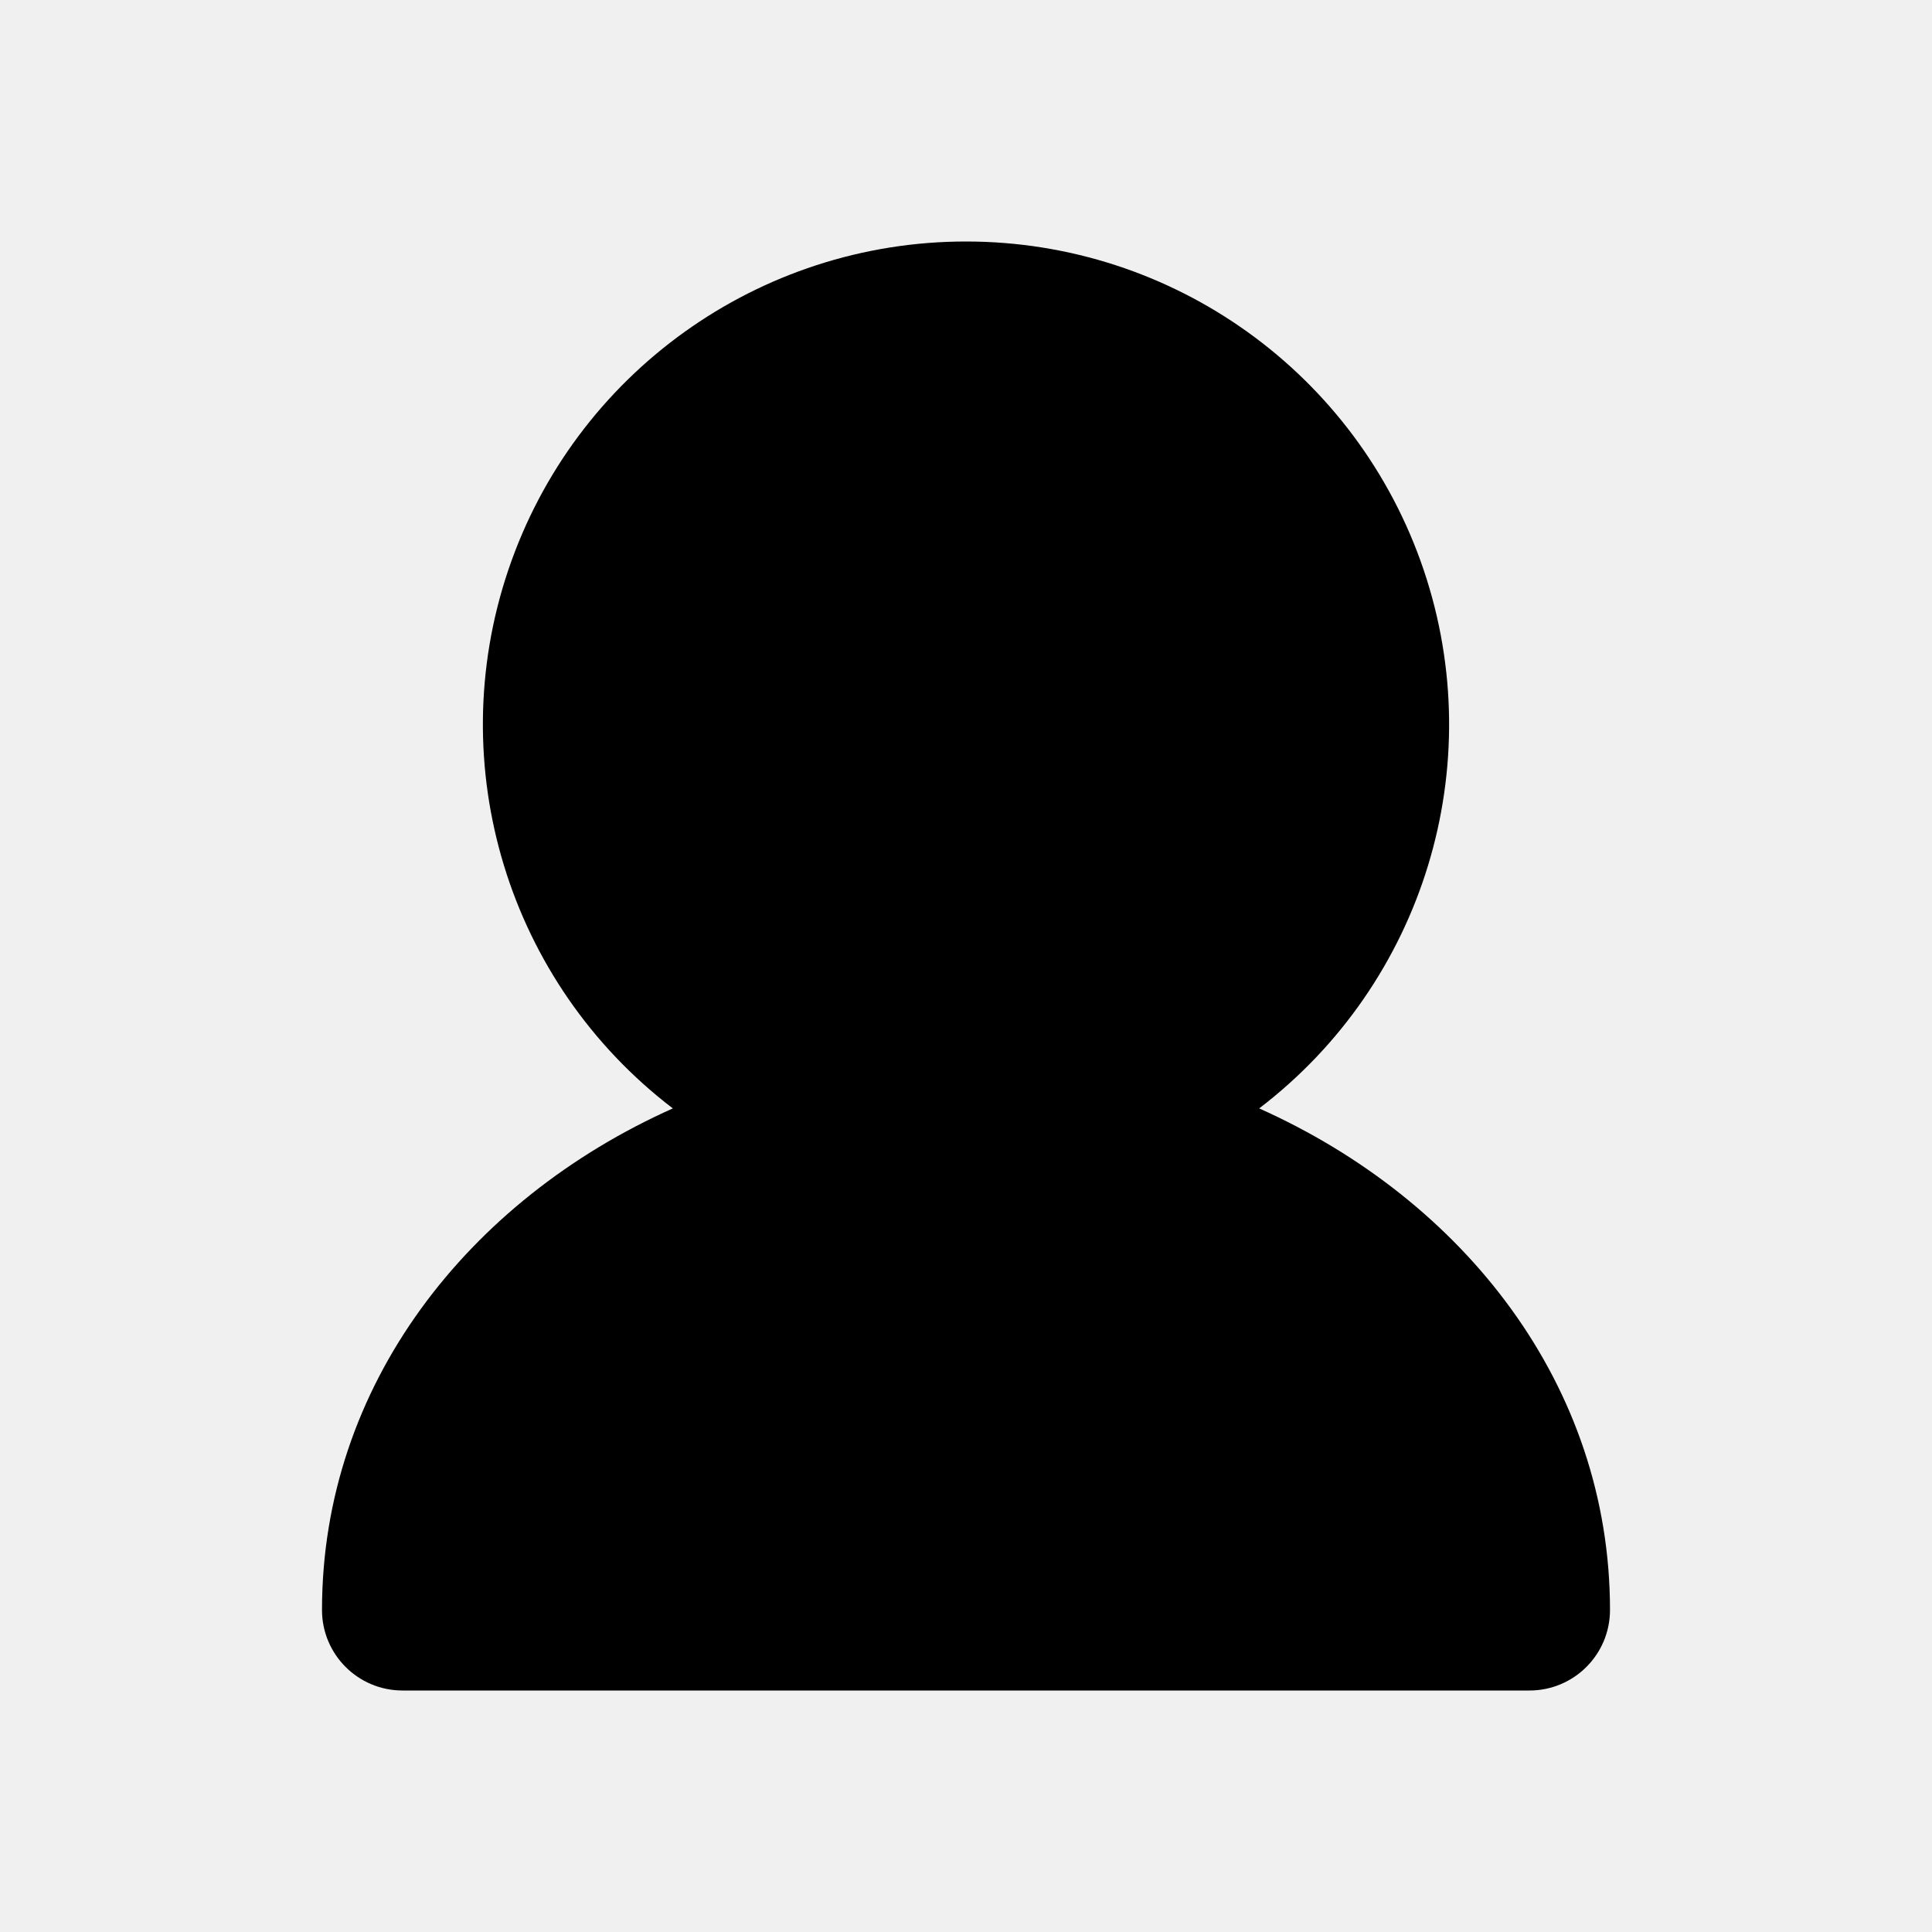
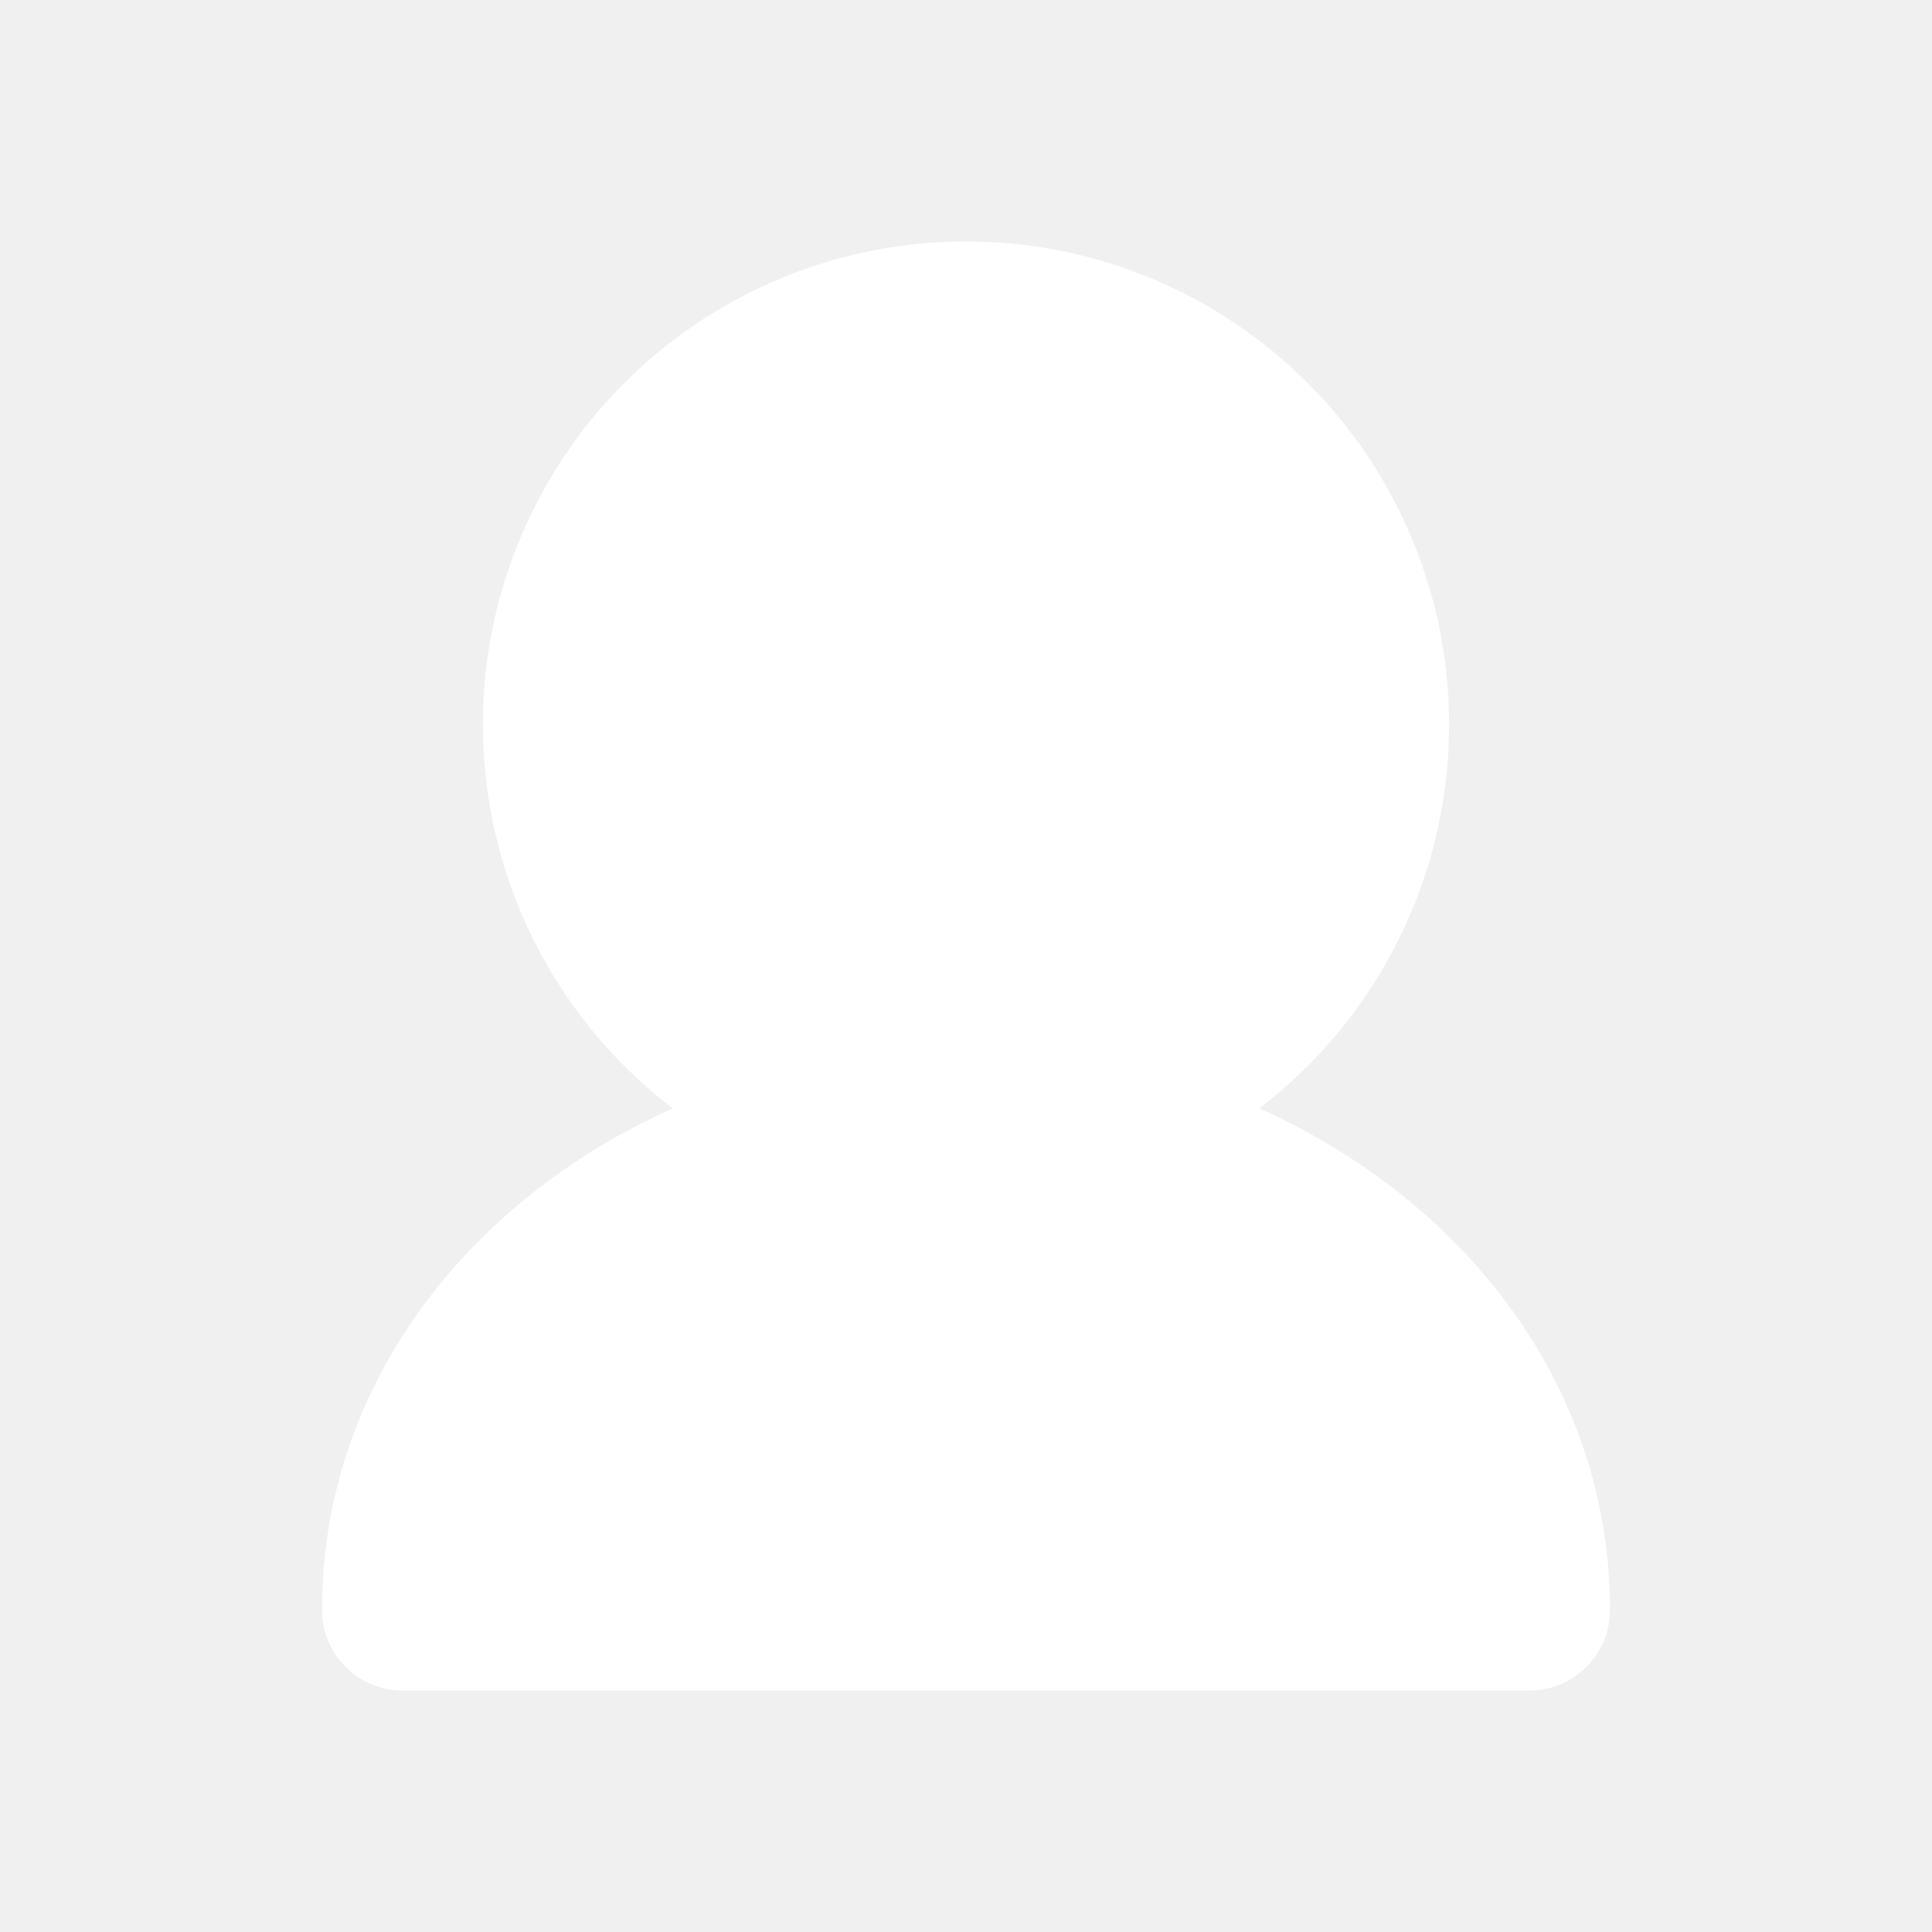
<svg xmlns="http://www.w3.org/2000/svg" aria-hidden="true" role="img" class="iconify iconify--majesticons" width="32" height="32" preserveAspectRatio="xMidYMid meet" viewBox="0 0 24 24">
  <g fill="none">
-     <path fill-rule="evenodd" clip-rule="evenodd" d="M12 3a6 6 0 0 0-3.642 10.769C5.814 14.907 4 17.208 4 20a1 1 0 0 0 1 1h14a1 1 0 0 0 1-1c0-2.792-1.814-5.093-4.358-6.231A6 6 0 0 0 12 3z" fill="currentColor" />
+     <path fill-rule="evenodd" clip-rule="evenodd" d="M12 3a6 6 0 0 0-3.642 10.769C5.814 14.907 4 17.208 4 20a1 1 0 0 0 1 1h14a1 1 0 0 0 1-1c0-2.792-1.814-5.093-4.358-6.231A6 6 0 0 0 12 3z" fill="#fff" />
  </g>
</svg>
